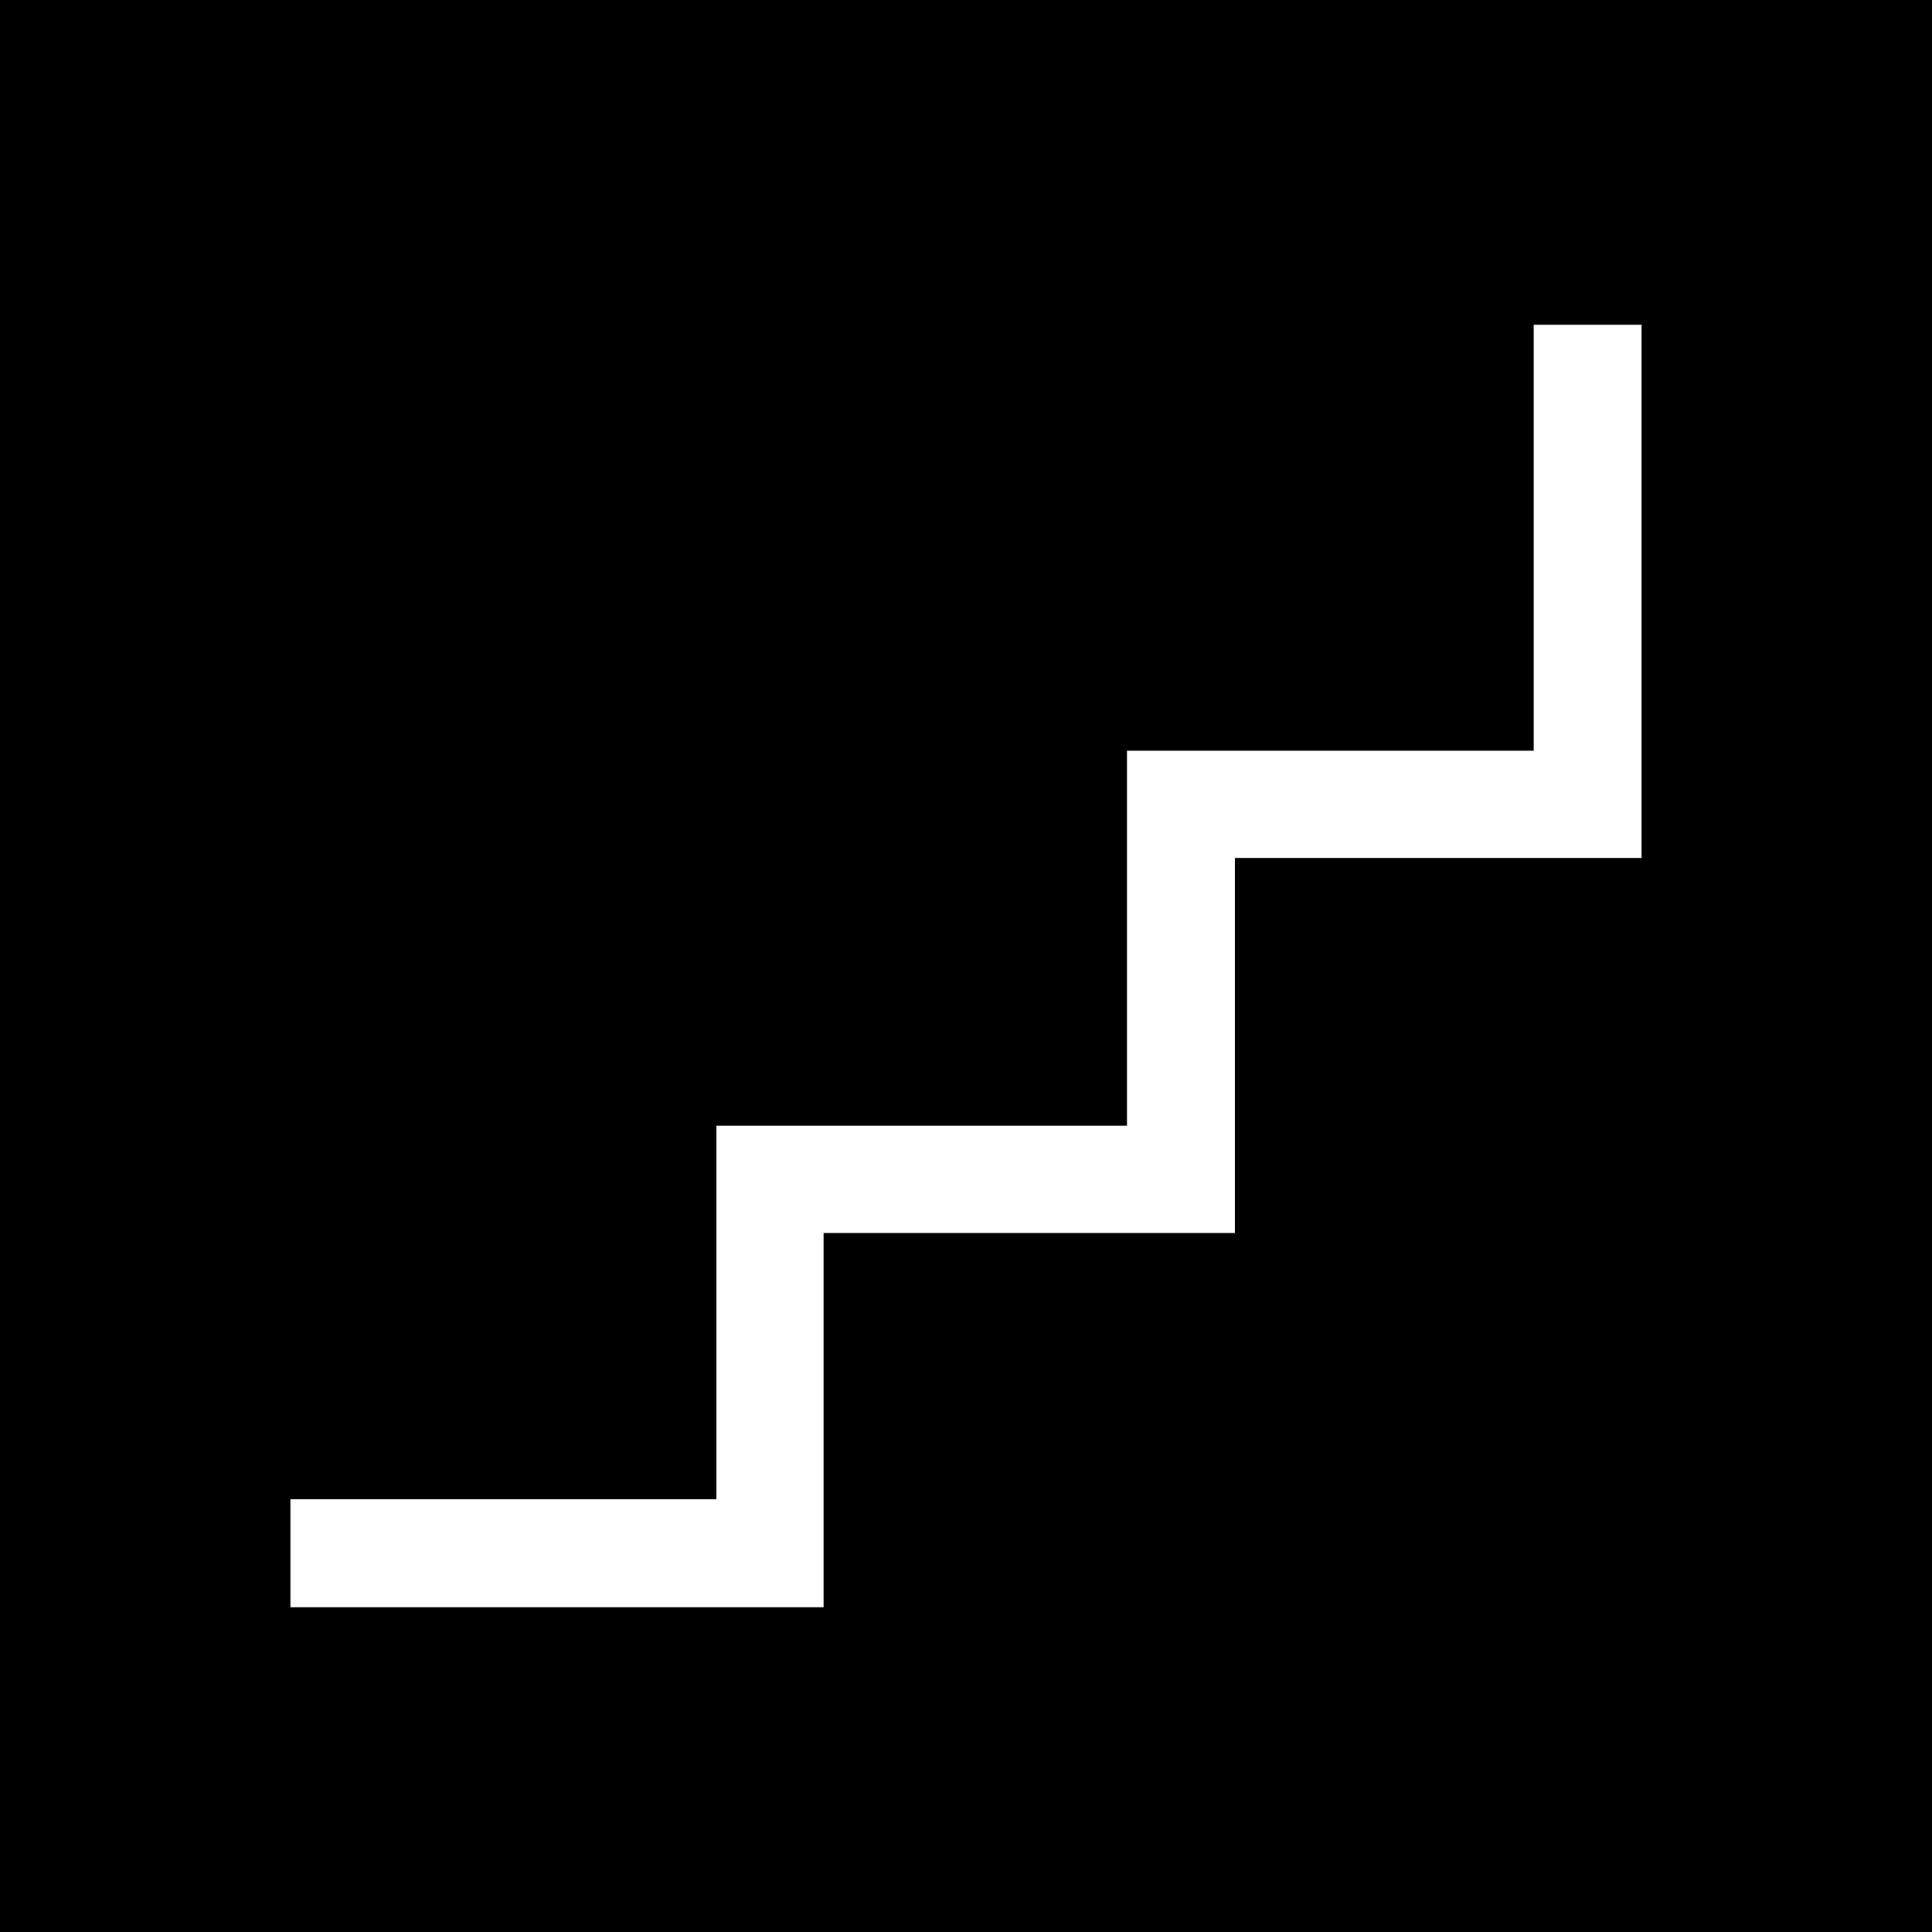
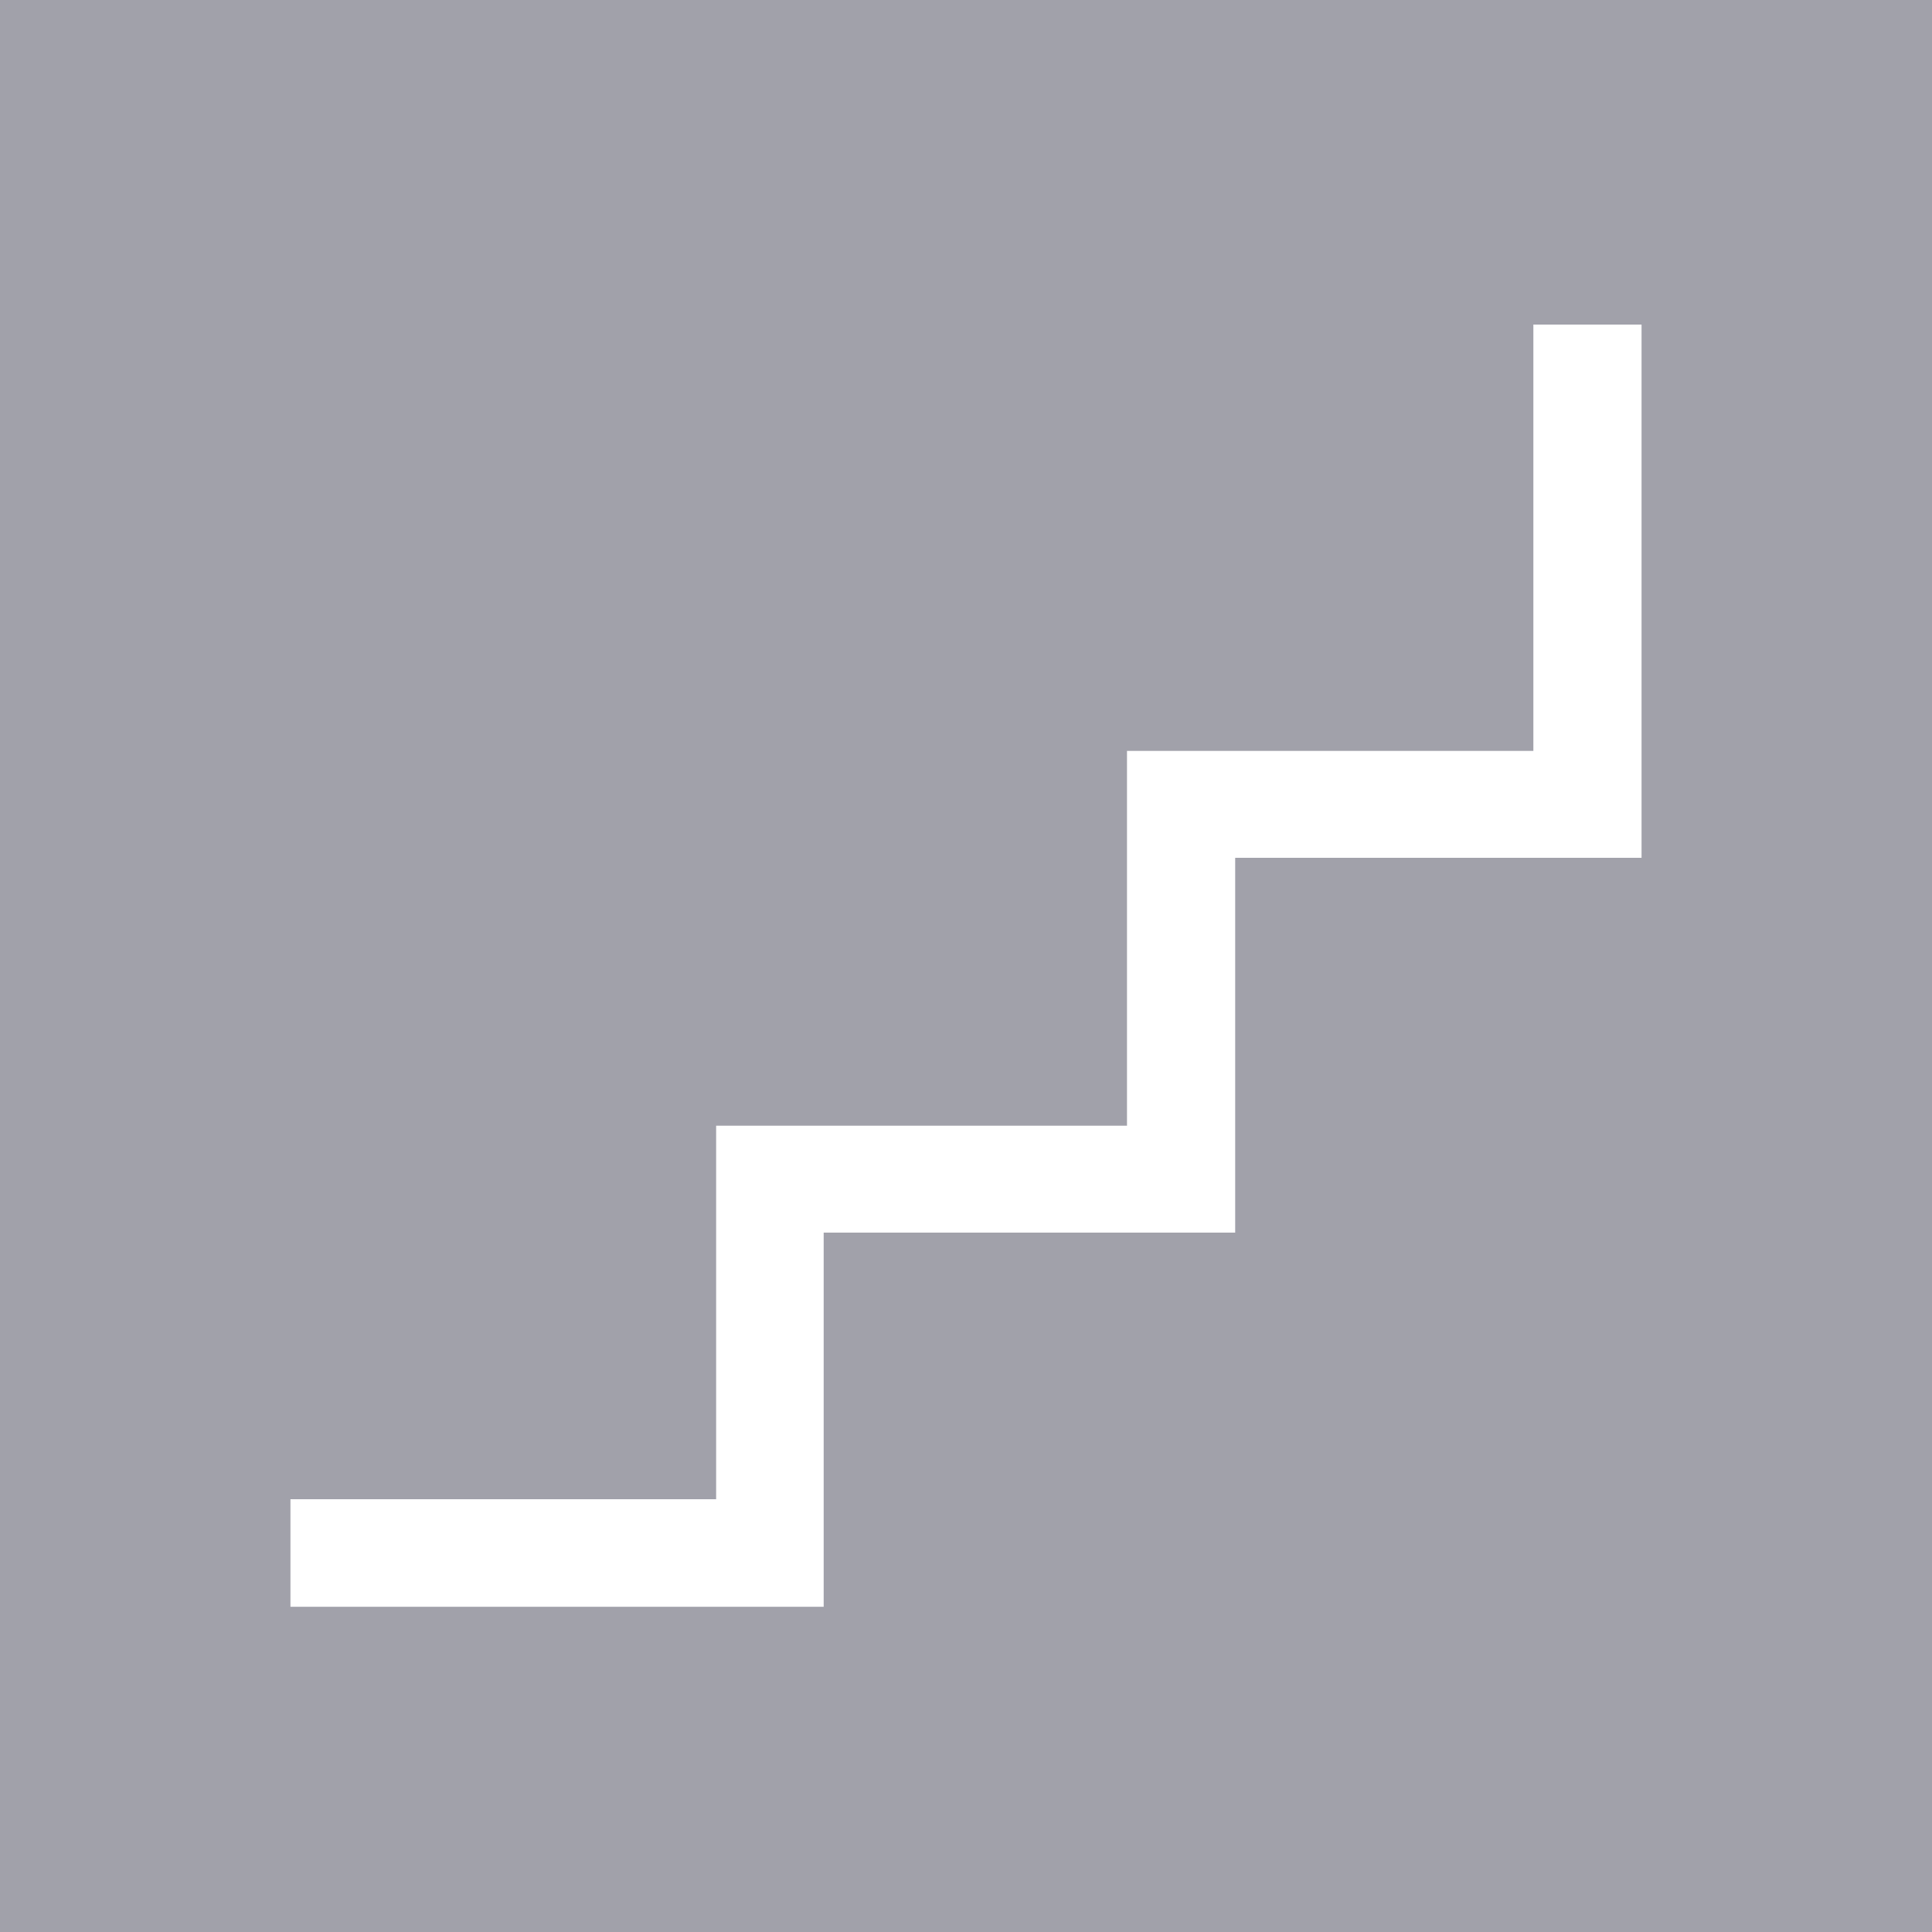
- <svg xmlns="http://www.w3.org/2000/svg" id="acfa7c1a-9131-49b9-900e-2c3599d42ac0" data-name="PRINT" viewBox="0 0 300 300">
-   <path d="M0,300H300V0H0Zm45.1-67.2h66.14v-58H175V116.57h63.15V50.43H254.9v82.8H191.76v58.23H127.89v58.11H45.1Z" />
+ <svg xmlns="http://www.w3.org/2000/svg" version="1.1" id="acfa7c1a-9131-49b9-900e-2c3599d42ac0" x="0px" y="0px" viewBox="0 0 300 300" style="enable-background:new 0 0 300 300;" xml:space="preserve">
+   <style type="text/css">
+ 	.st0{fill:#A1A1AA;}
+ </style>
+   <path class="st0" d="M0,300h300V0H0V300z M45.1,232.8h66.1v-58H175v-58.2h63.1V50.4h16.8v82.8h-63.1v58.2h-63.9v58.1H45.1V232.8z" />
</svg>
